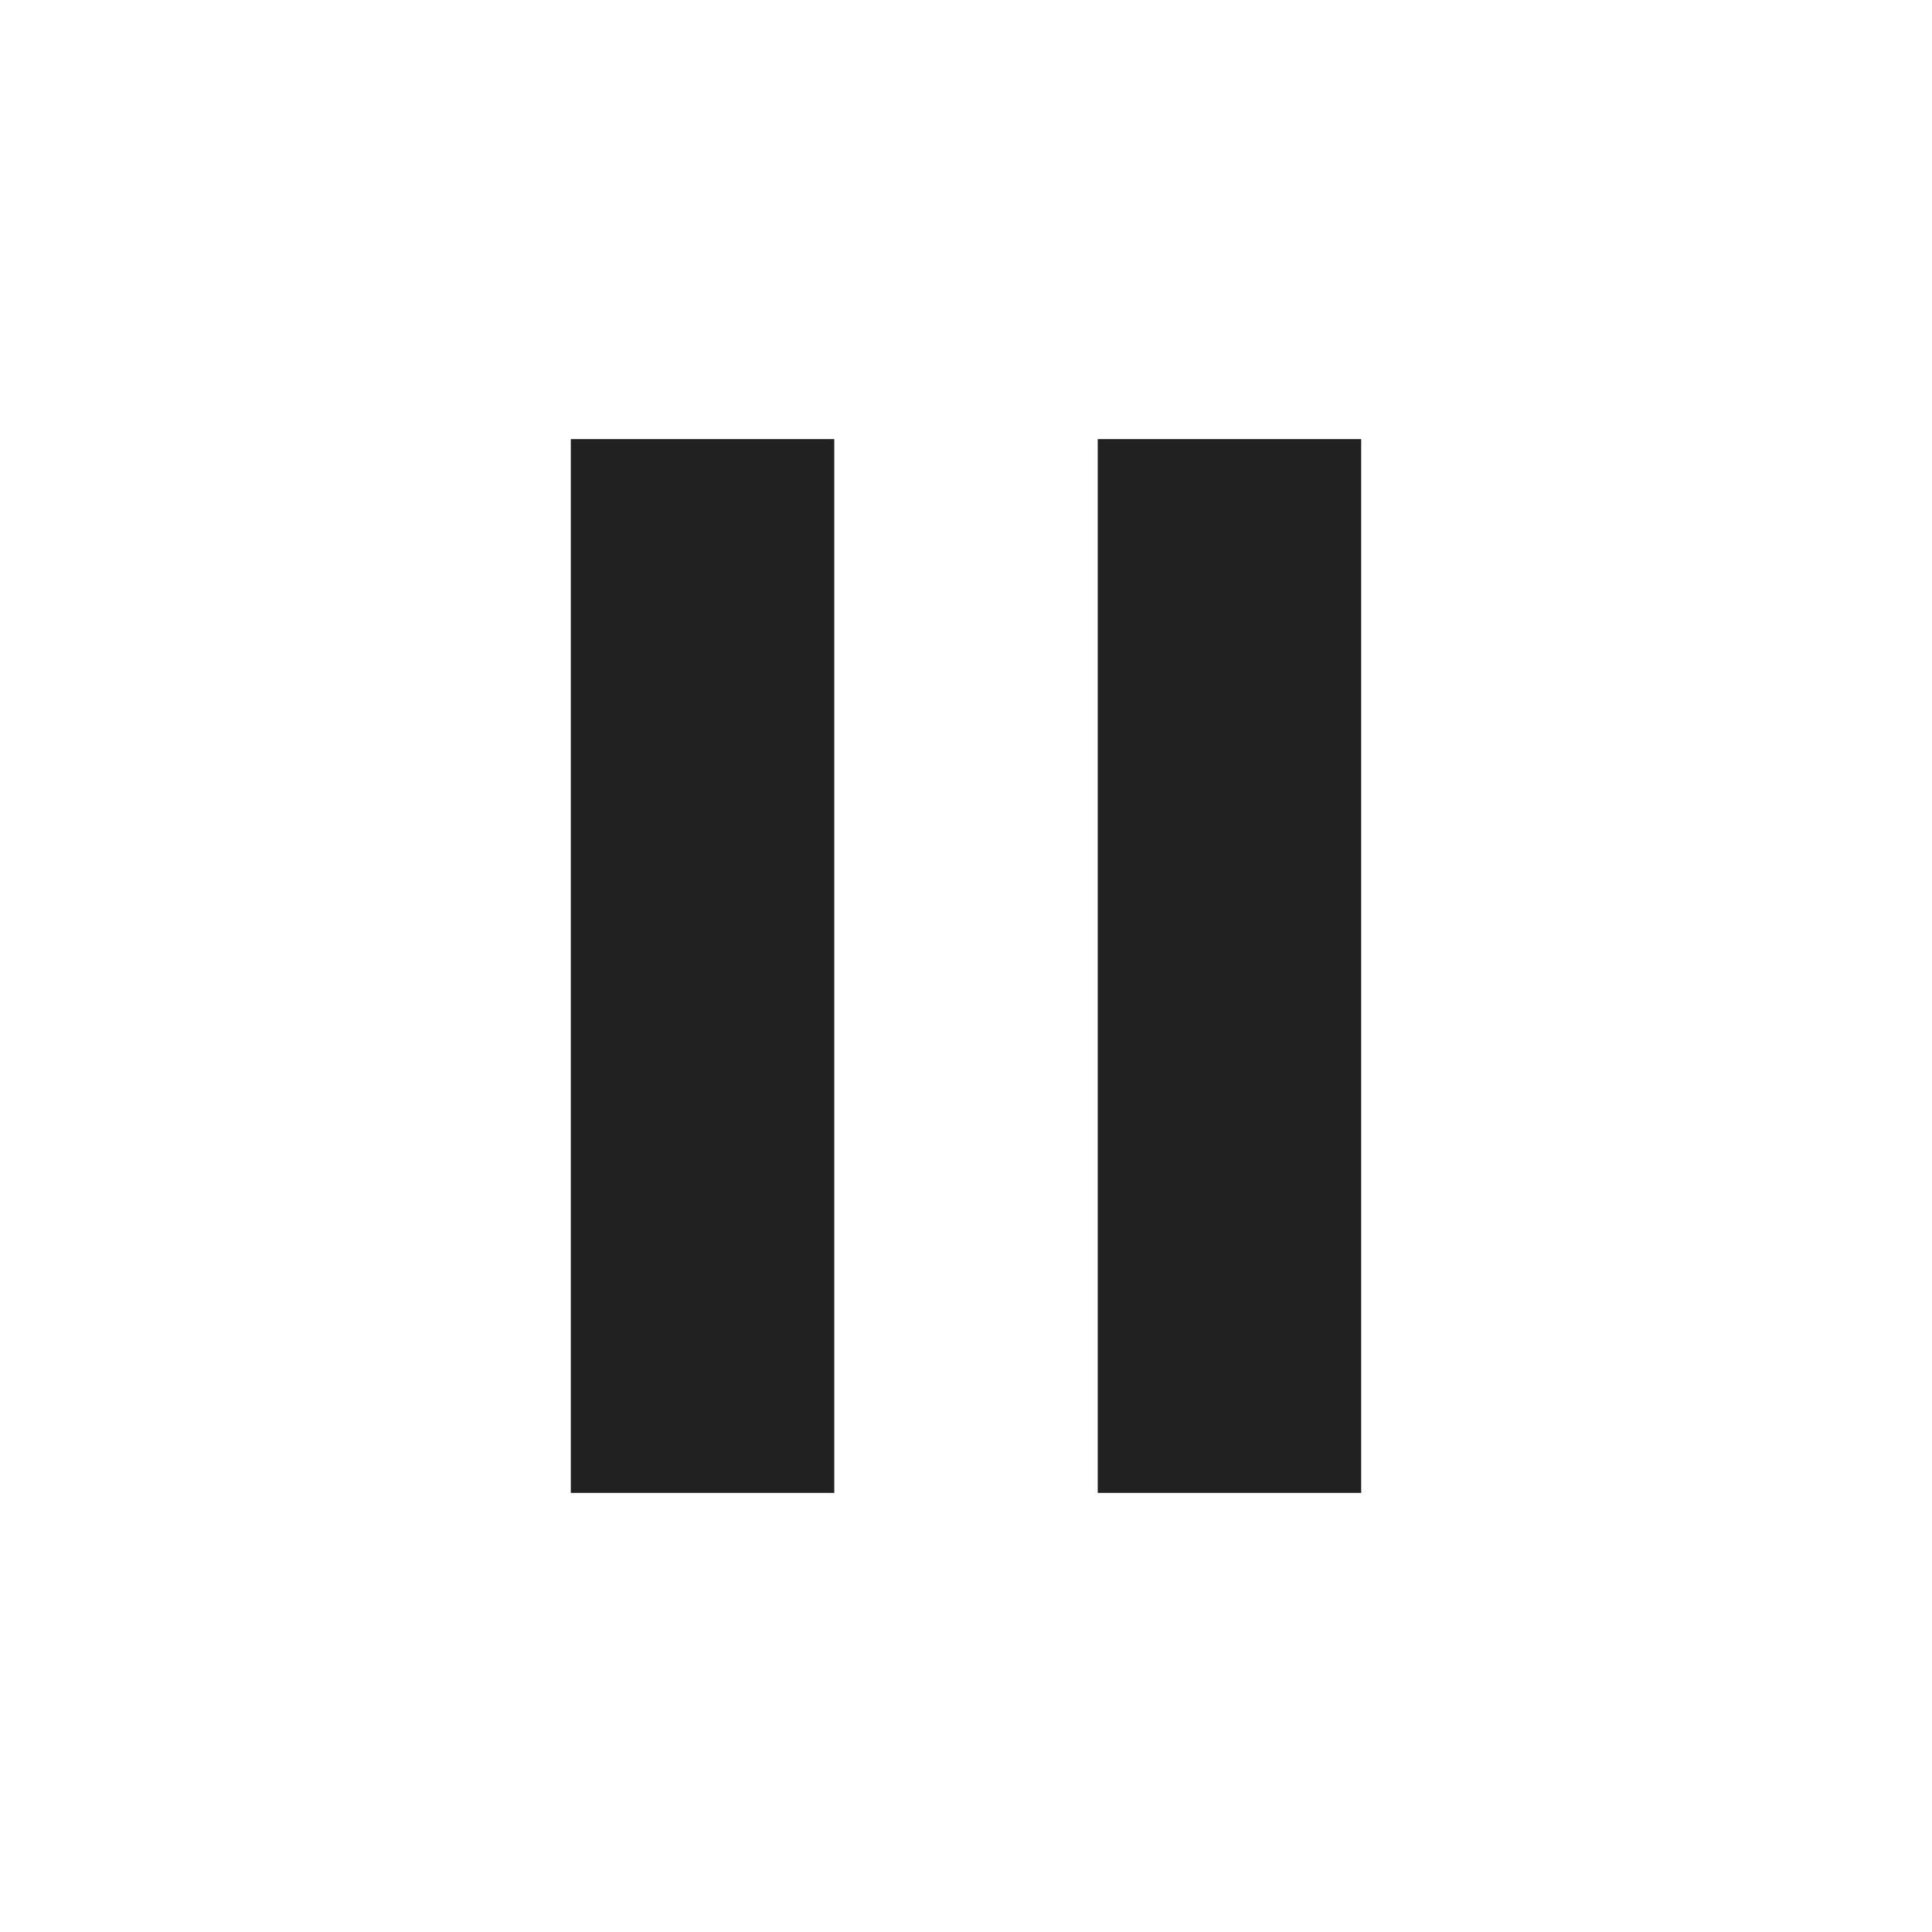
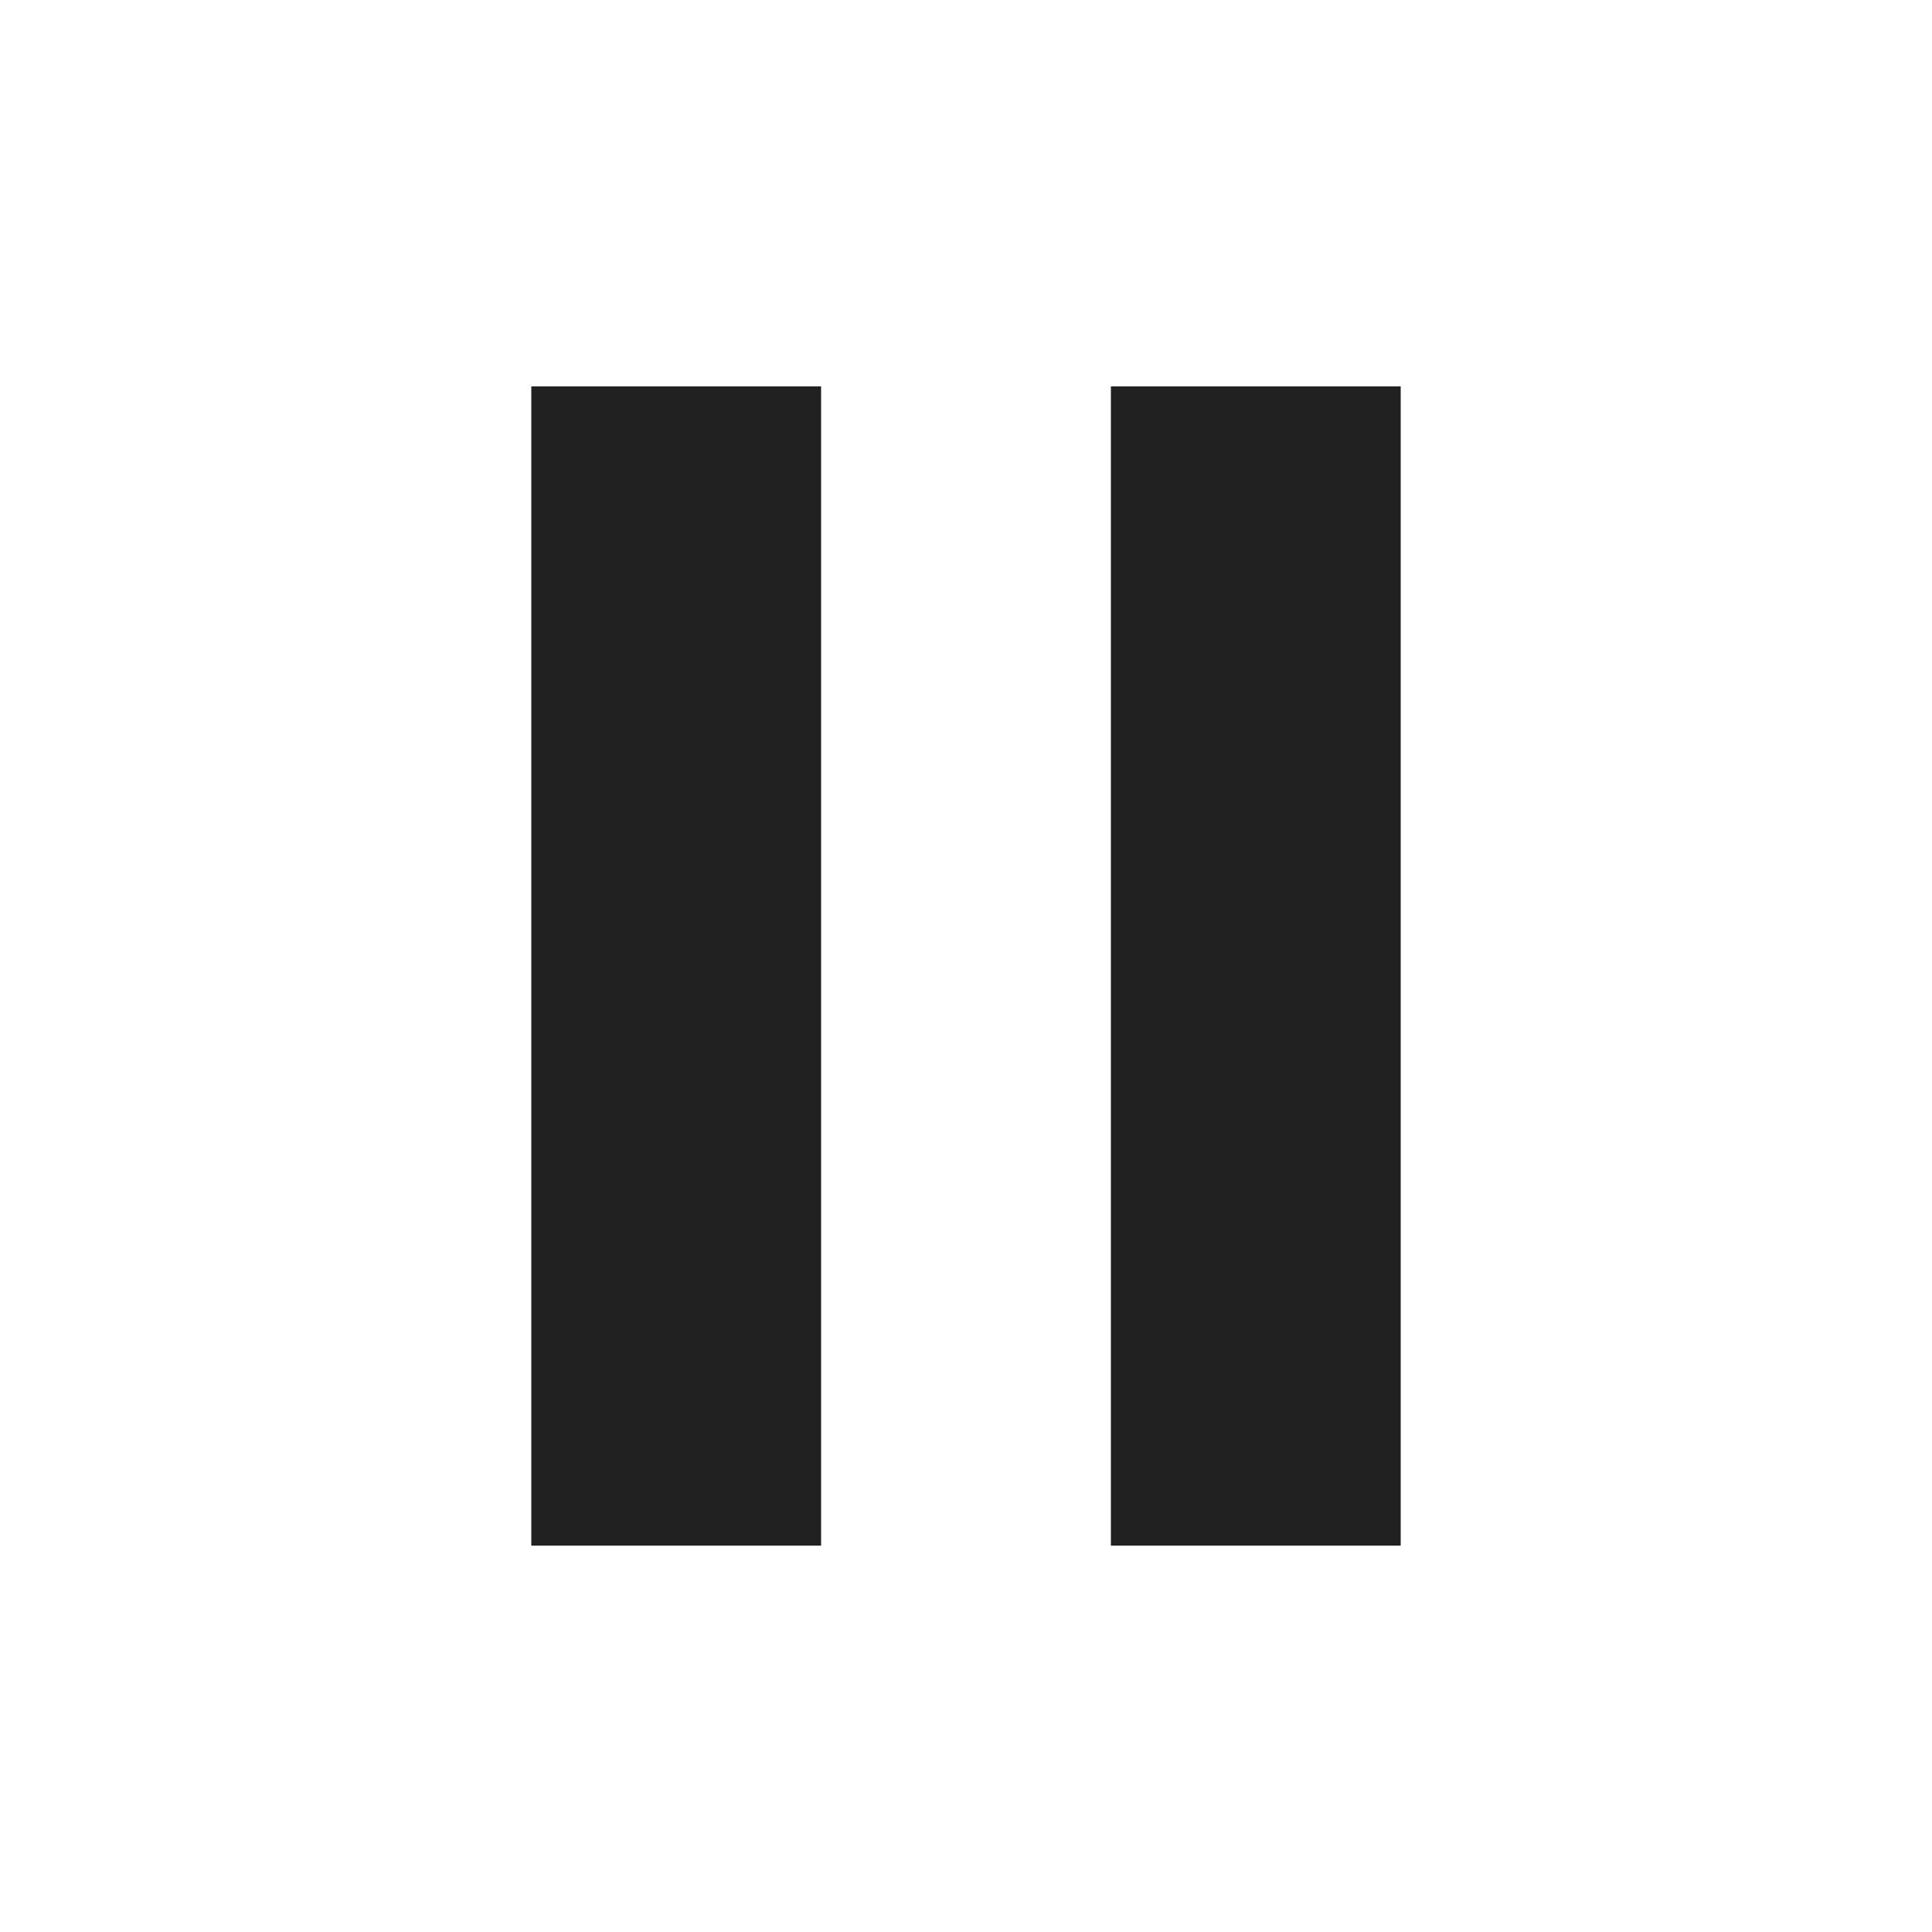
- <svg xmlns="http://www.w3.org/2000/svg" width="22" height="22" id="svg4682" version="1.1">
+ <svg xmlns="http://www.w3.org/2000/svg" width="20" height="20" id="svg4682" version="1.1">
  <defs id="defs4684" />
-   <g id="layer1" transform="translate(0,-1030.362)">
-     <g id="g4177" transform="translate(-11.5,8.7997437e-6)" style="fill:#212121;fill-opacity:1">
+   <g id="layer1" transform="translate(0,-1032.362)">
+     <g id="g4177" transform="translate(-12.5,1.000009)" style="fill:#212121;fill-opacity:1">
      <rect y="1035.362" x="18" height="12" width="3" id="rect4173" style="color:#000000;display:inline;overflow:visible;visibility:visible;opacity:1;fill:#212121;fill-opacity:1;fill-rule:nonzero;stroke:none;stroke-width:1;stroke-linecap:round;stroke-linejoin:round;stroke-miterlimit:3.7;stroke-dasharray:none;stroke-dashoffset:0;stroke-opacity:1;marker:none;enable-background:accumulate" />
      <rect y="1035.362" x="24" height="12" width="3" id="rect4175" style="color:#000000;display:inline;overflow:visible;visibility:visible;opacity:1;fill:#212121;fill-opacity:1;fill-rule:nonzero;stroke:none;stroke-width:1;stroke-linecap:round;stroke-linejoin:round;stroke-miterlimit:3.7;stroke-dasharray:none;stroke-dashoffset:0;stroke-opacity:1;marker:none;enable-background:accumulate" />
    </g>
  </g>
</svg>
